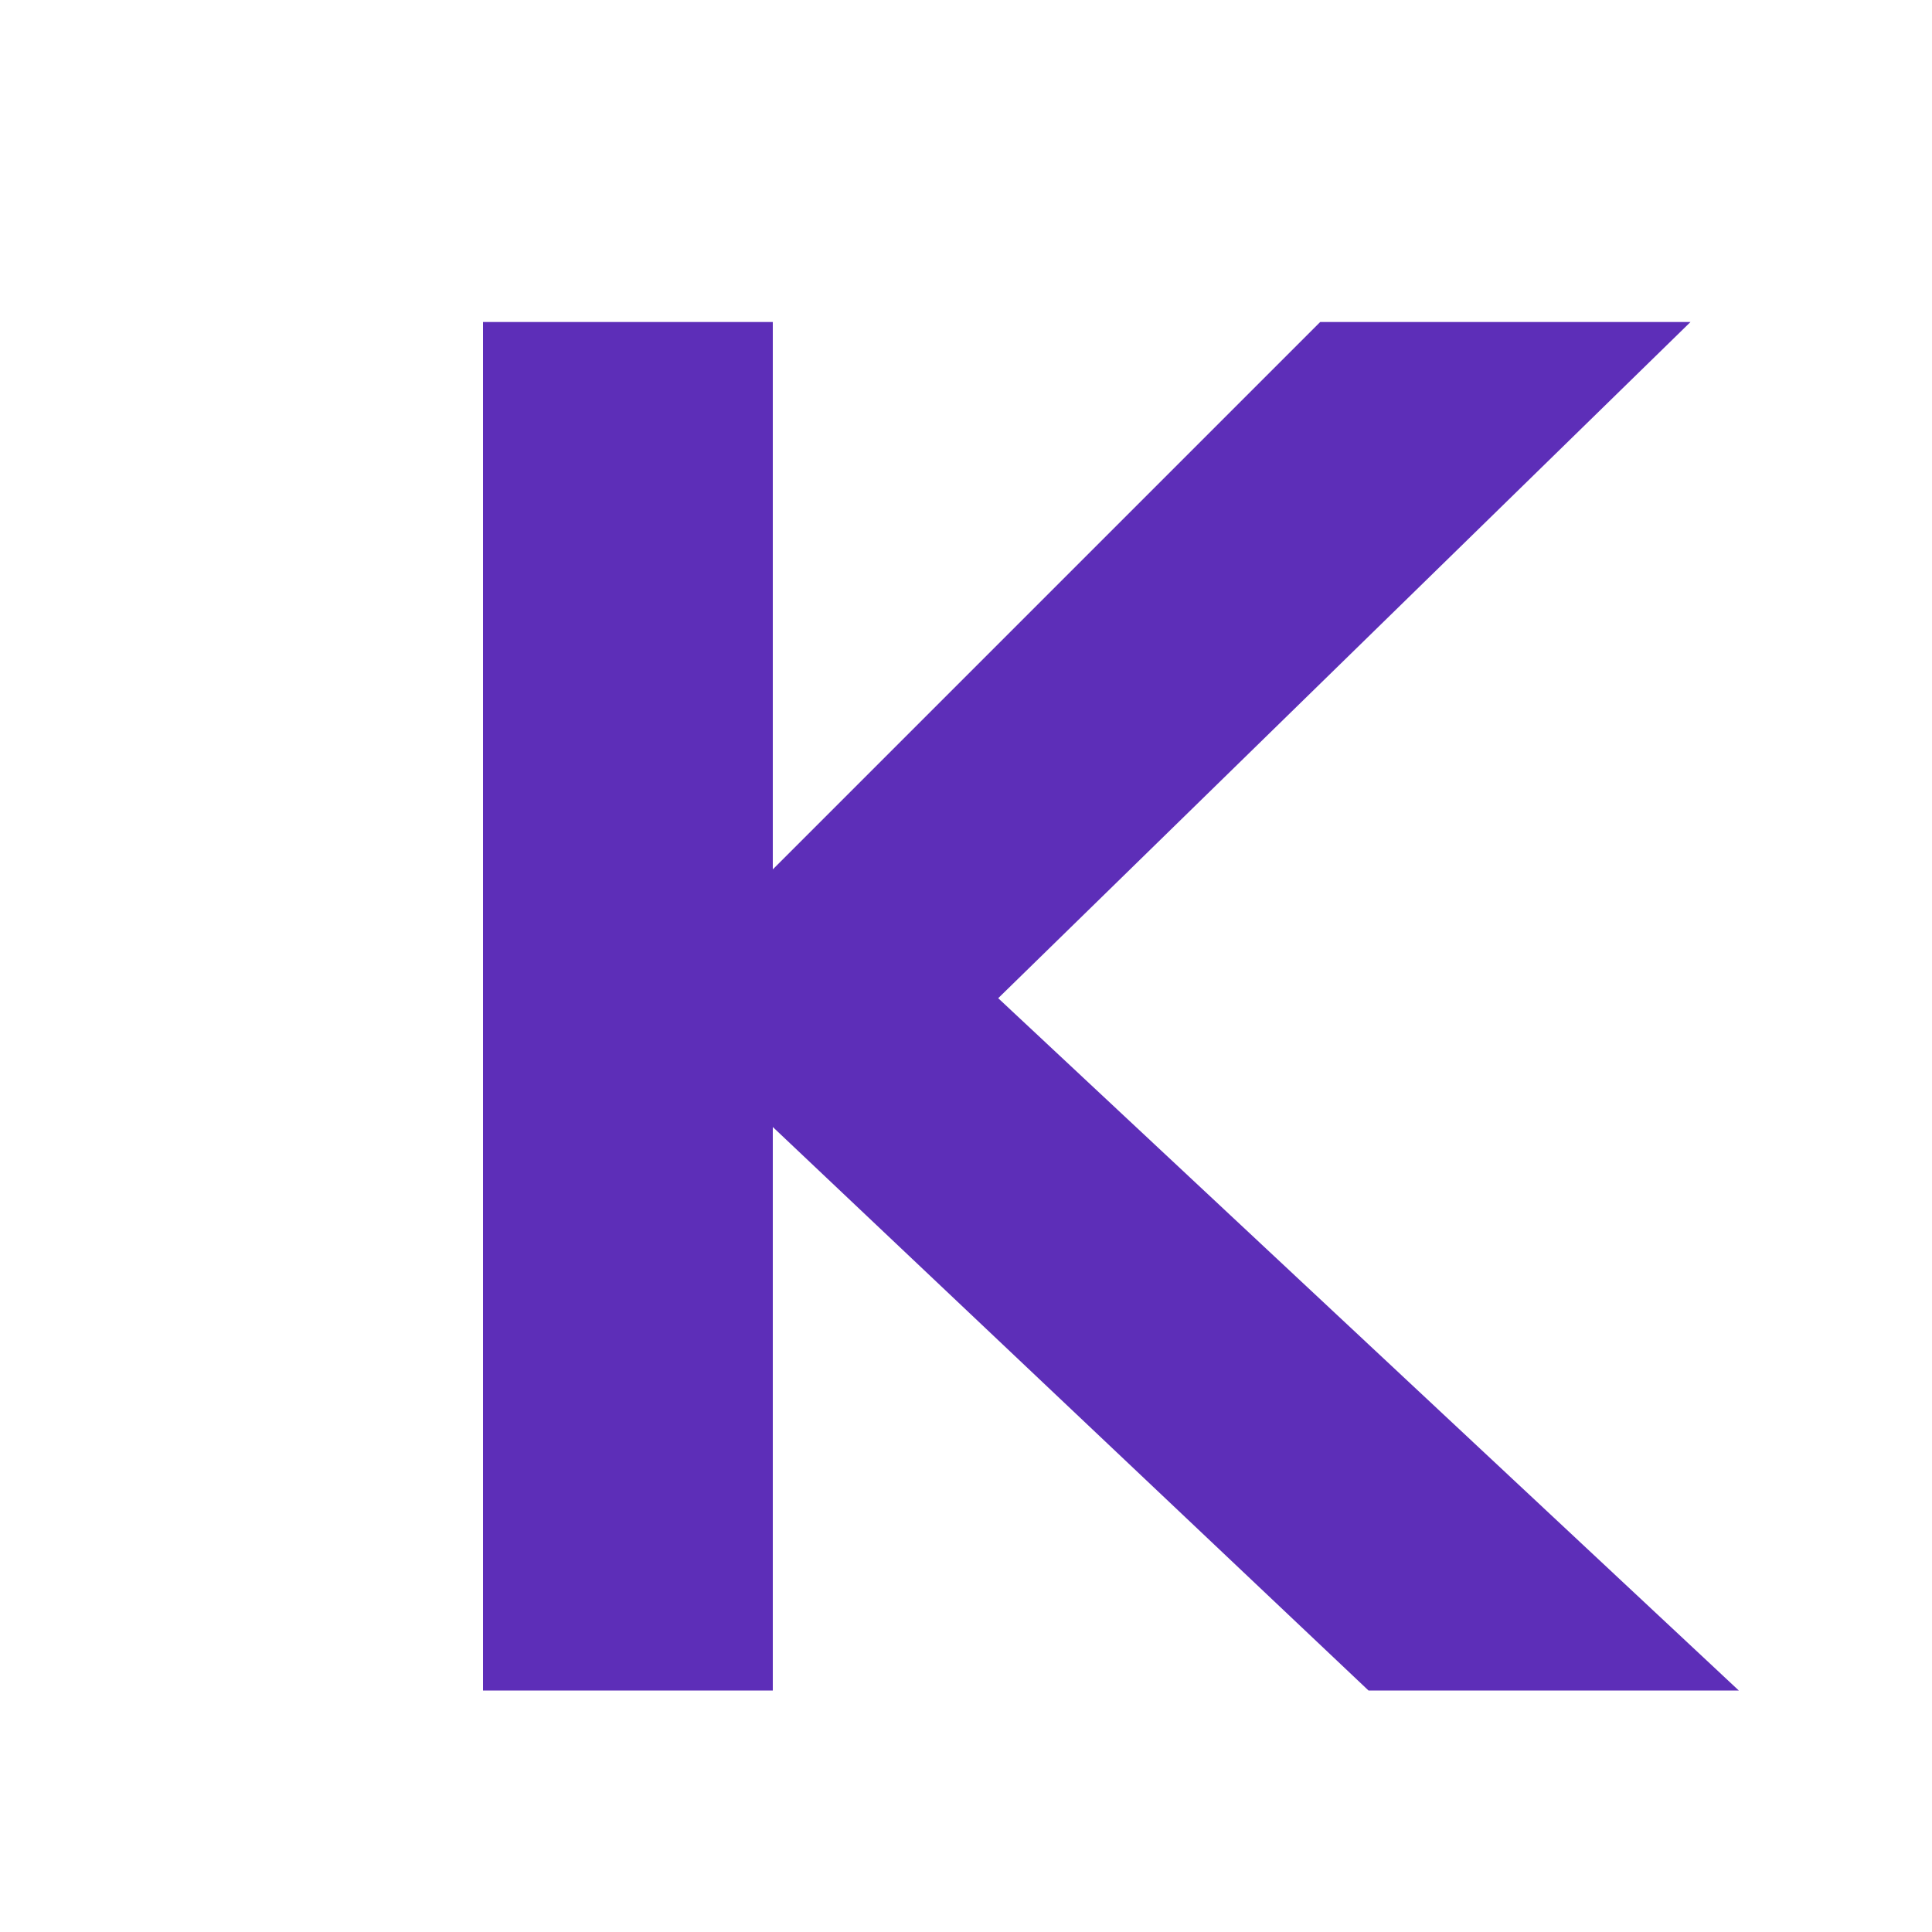
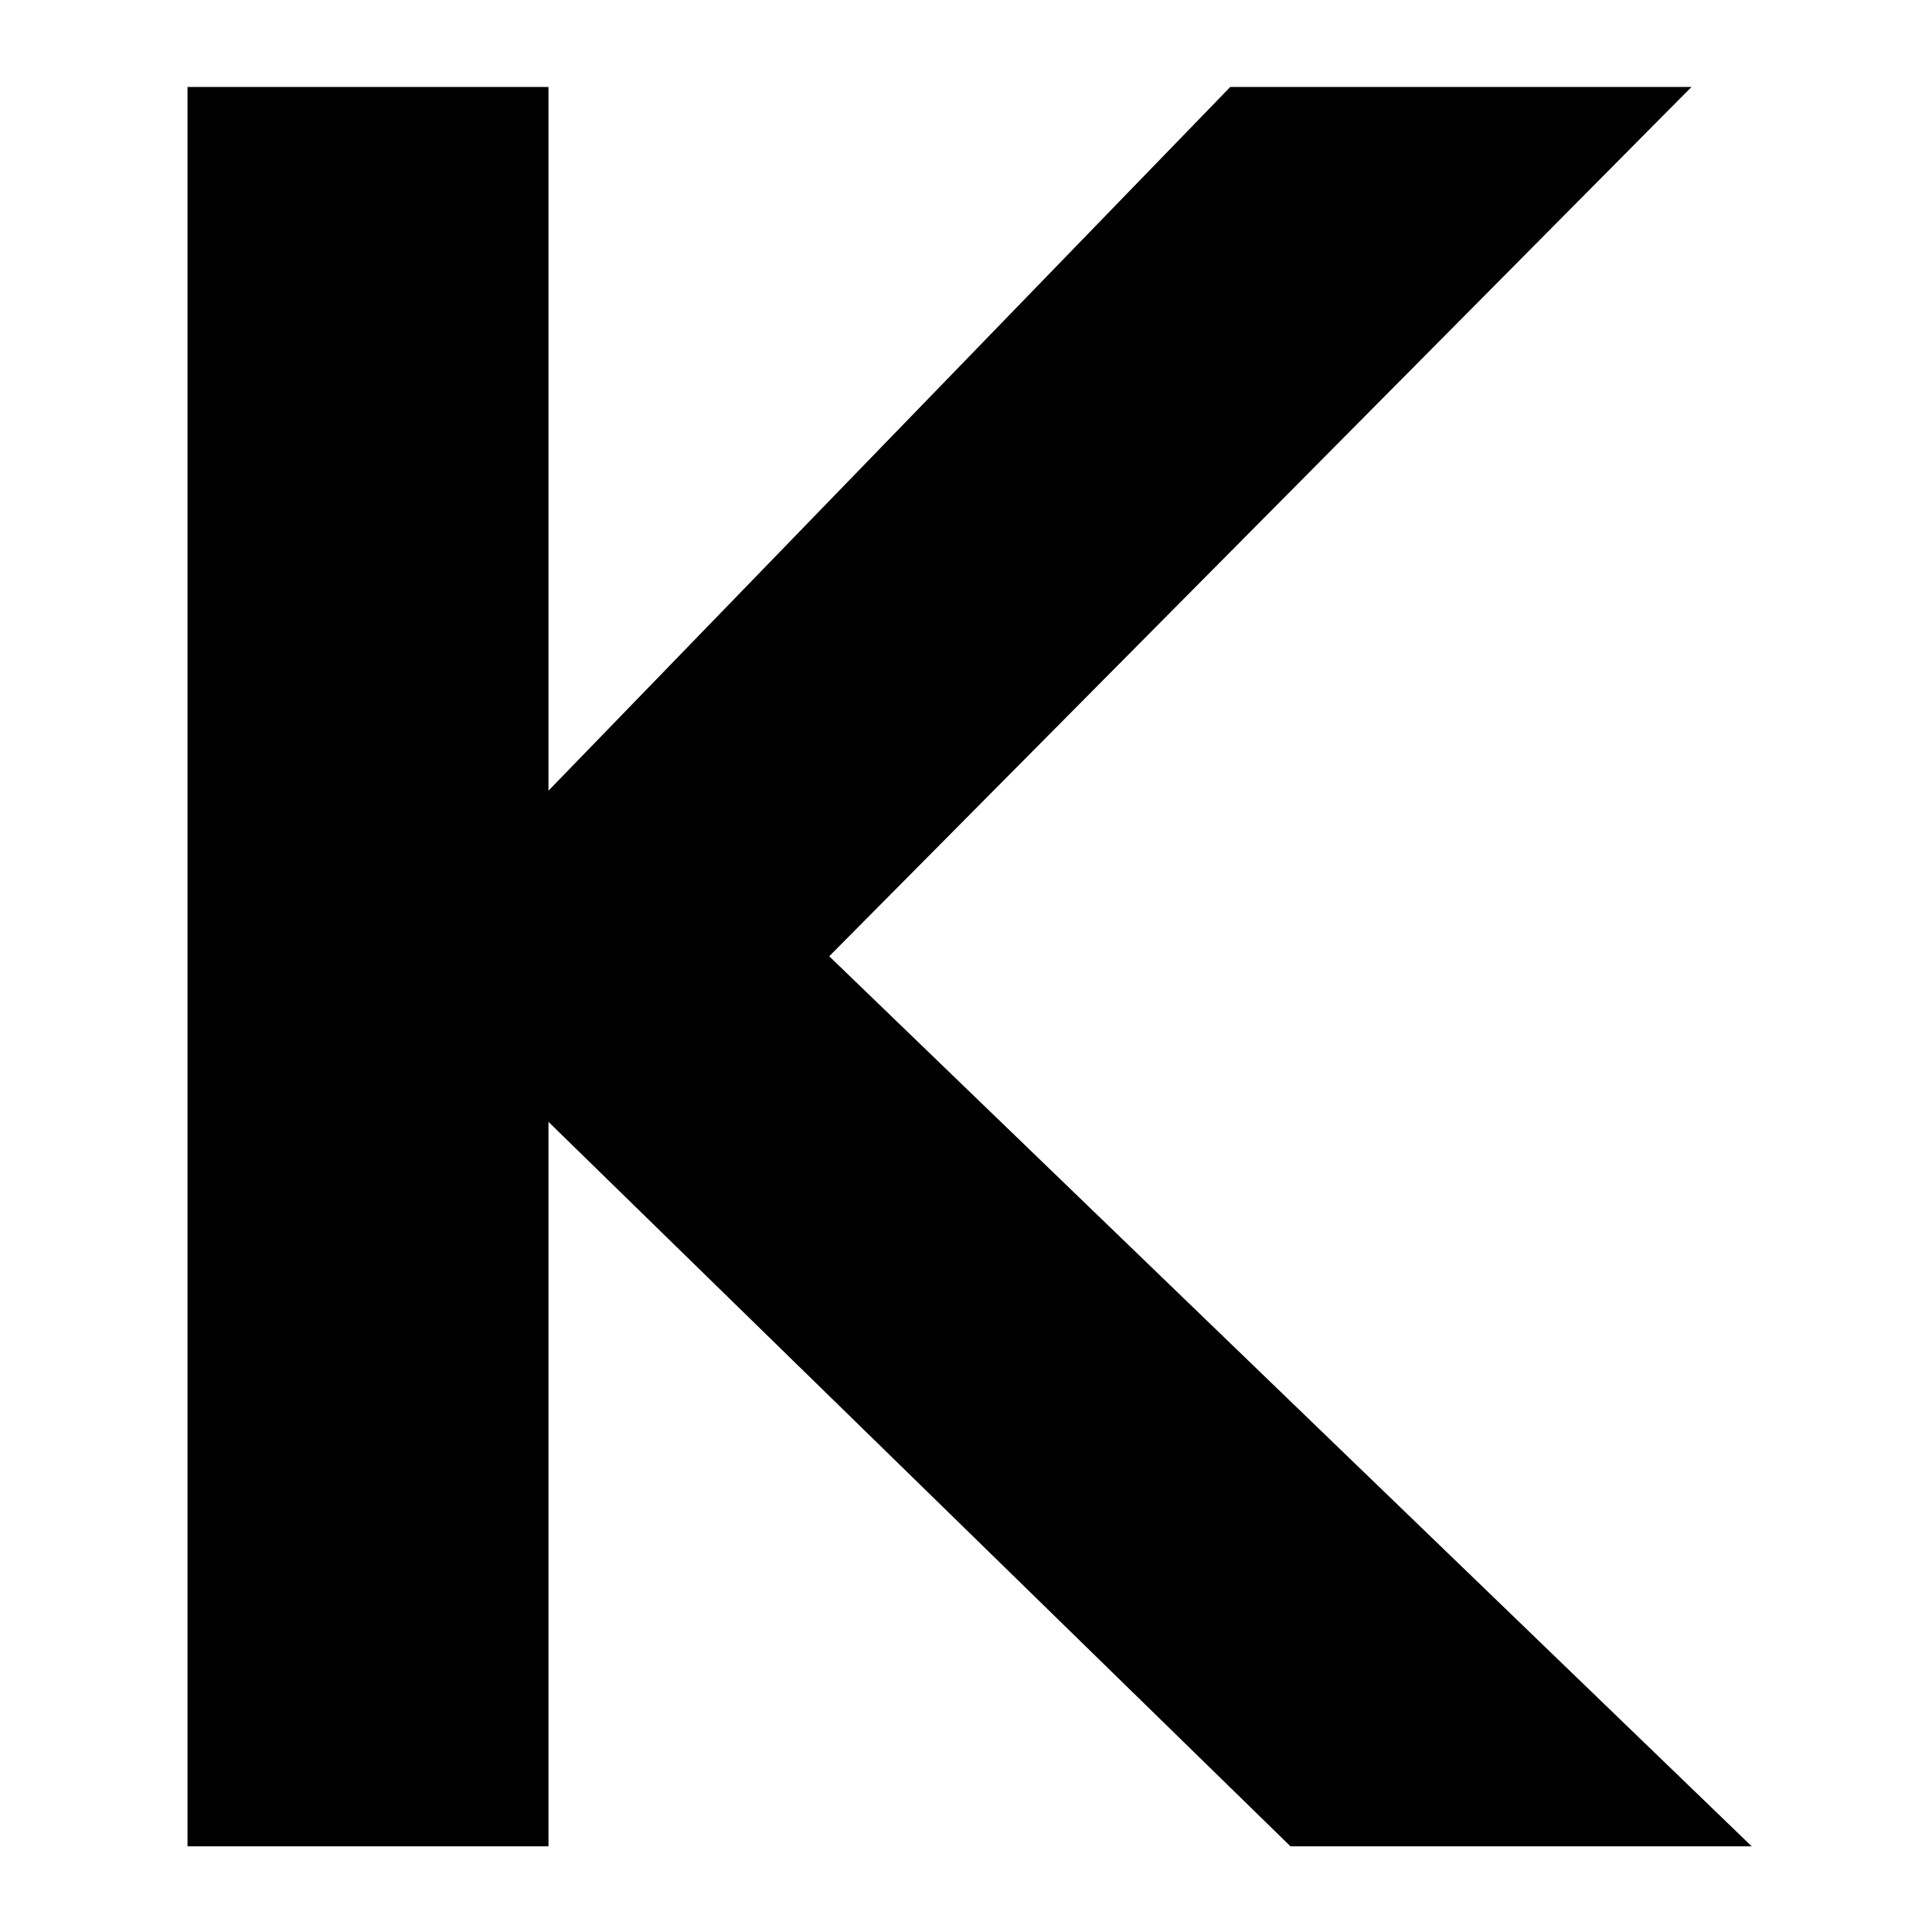
- <svg xmlns="http://www.w3.org/2000/svg" width="1200" height="1200" viewBox="0 0 1200 1200">
-   <path fill="#5D2EB8" stroke="none" d="M 300 200 L 480 200 L 480 540 L 820 200 L 1050 200 L 620 620 L 1080 1050 L 850 1050 L 480 700 L 480 1050 L 300 1050 Z" />
+ <svg xmlns="http://www.w3.org/2000/svg" viewBox="0 0 1200 1200">
+   <path id="Path" fill="#000000" stroke="none" d="M 116.471 54 L 340.67 54 L 340.67 491.108 L 764.157 54 L 1050.634 54 L 515.047 593.957 L 1088 1146.769 L 801.523 1146.769 L 340.67 696.805 L 340.67 1146.769 L 116.471 1146.769 Z" />
</svg>
